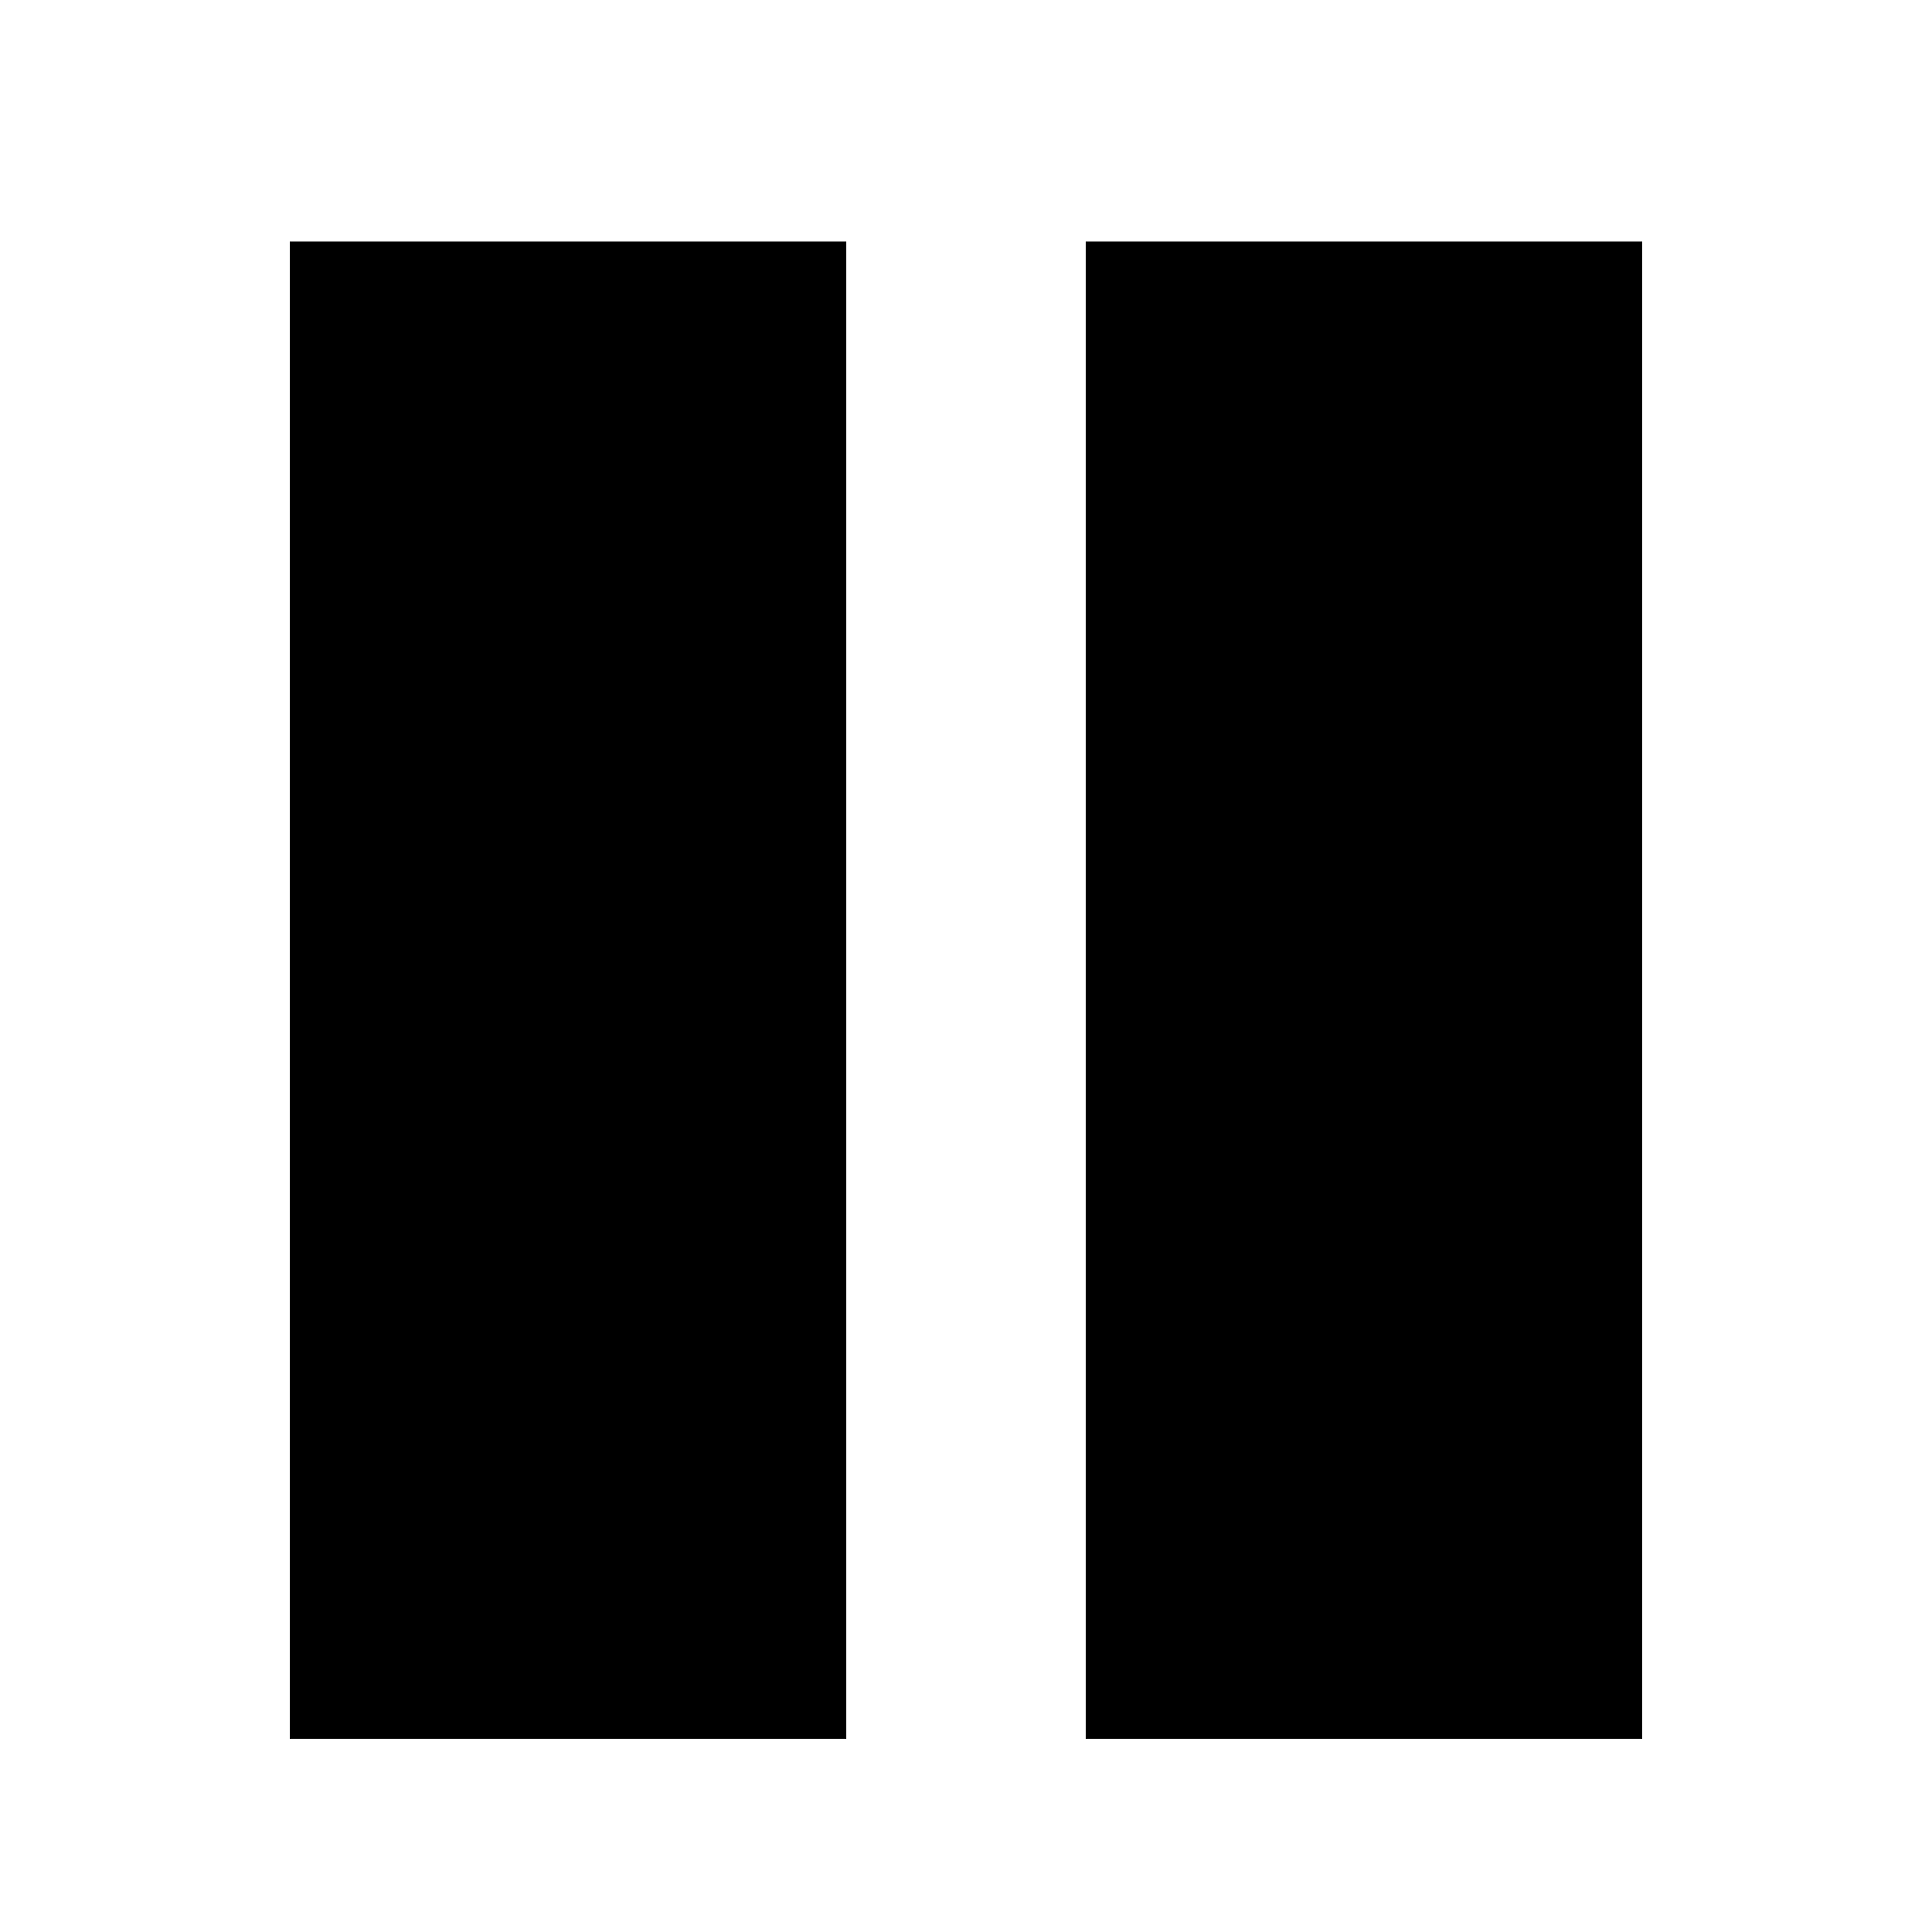
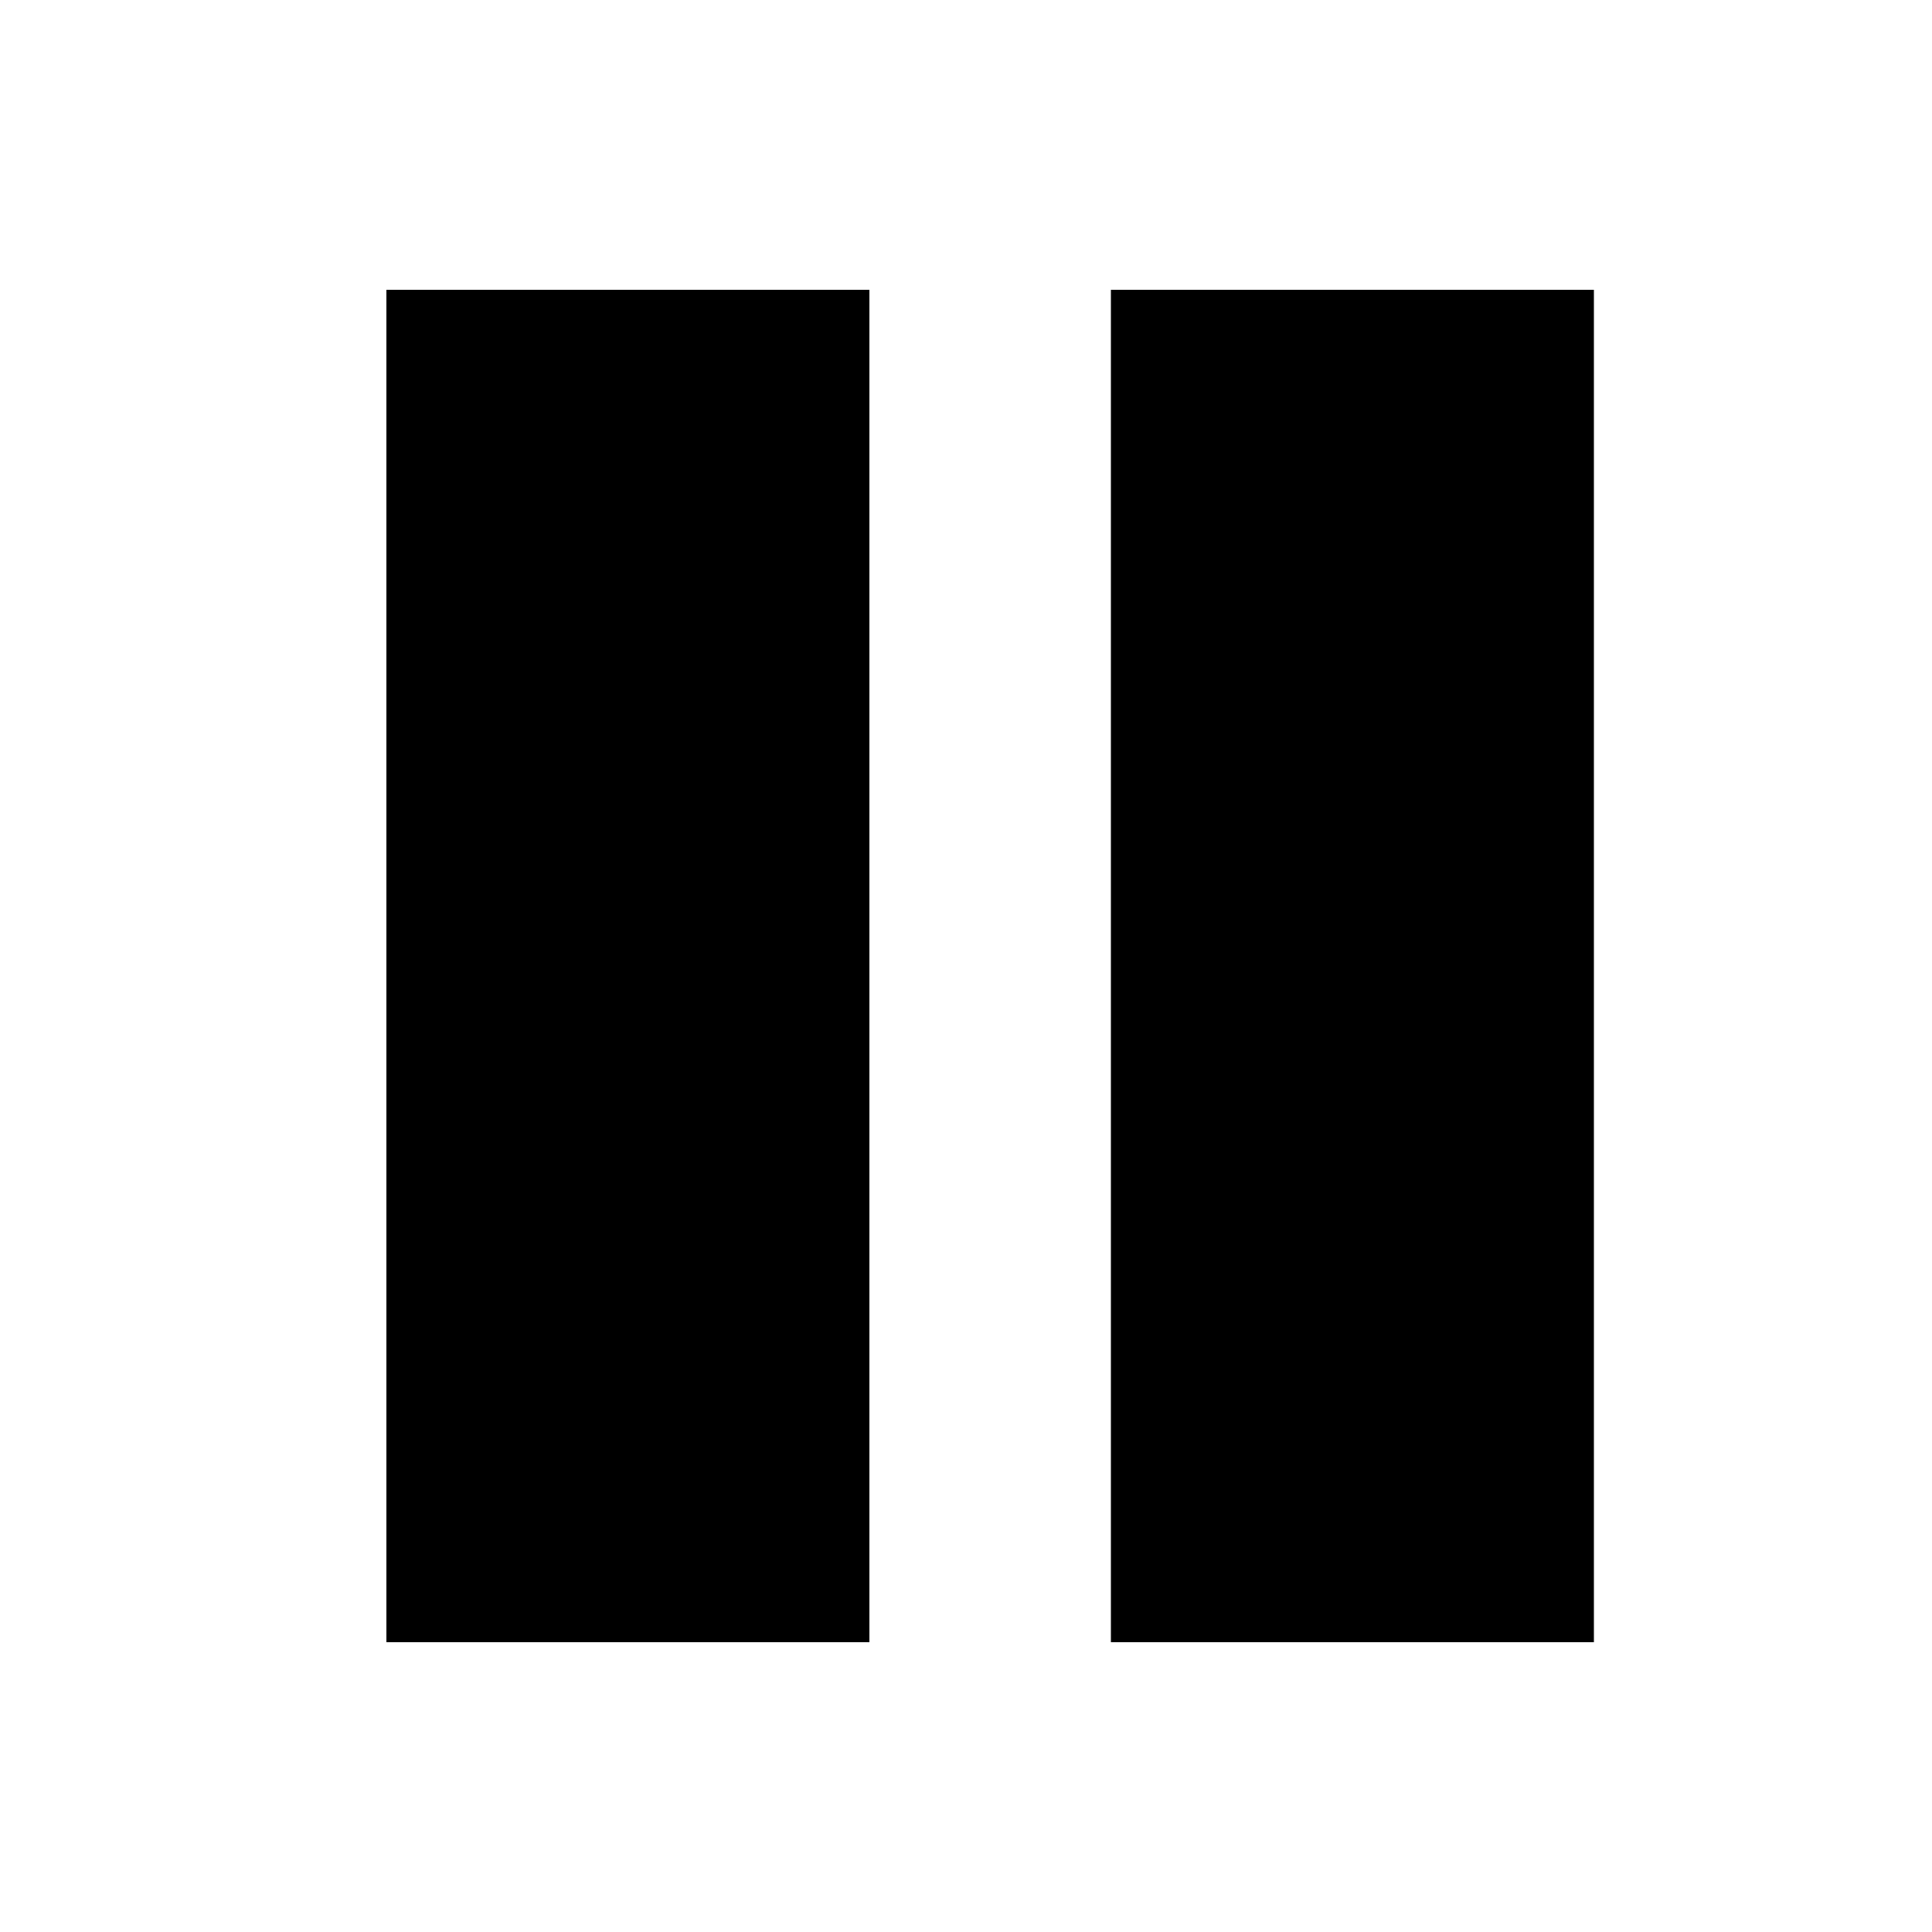
<svg xmlns="http://www.w3.org/2000/svg" width="40px" height="40px" viewBox="0 0 40 40" version="1.1">
  <g id="uEA62-pause" stroke="none" stroke-width="1" fill="none" fill-rule="evenodd">
-     <path d="M17.521,36 L6,36 L6,5 L17.521,5 L17.521,36 Z M34,36 L22.479,36 L22.479,5 L34,5 L34,36 Z" id="Combined-Shape" fill="#000000" />
+     <path d="M18,34 L8,34 L8,6 L18,6 L18,34 Z M33,34 L23,34 L23,6 L33,6 L33,34 Z" id="Combined-Shape" fill="#000000" />
  </g>
</svg>
